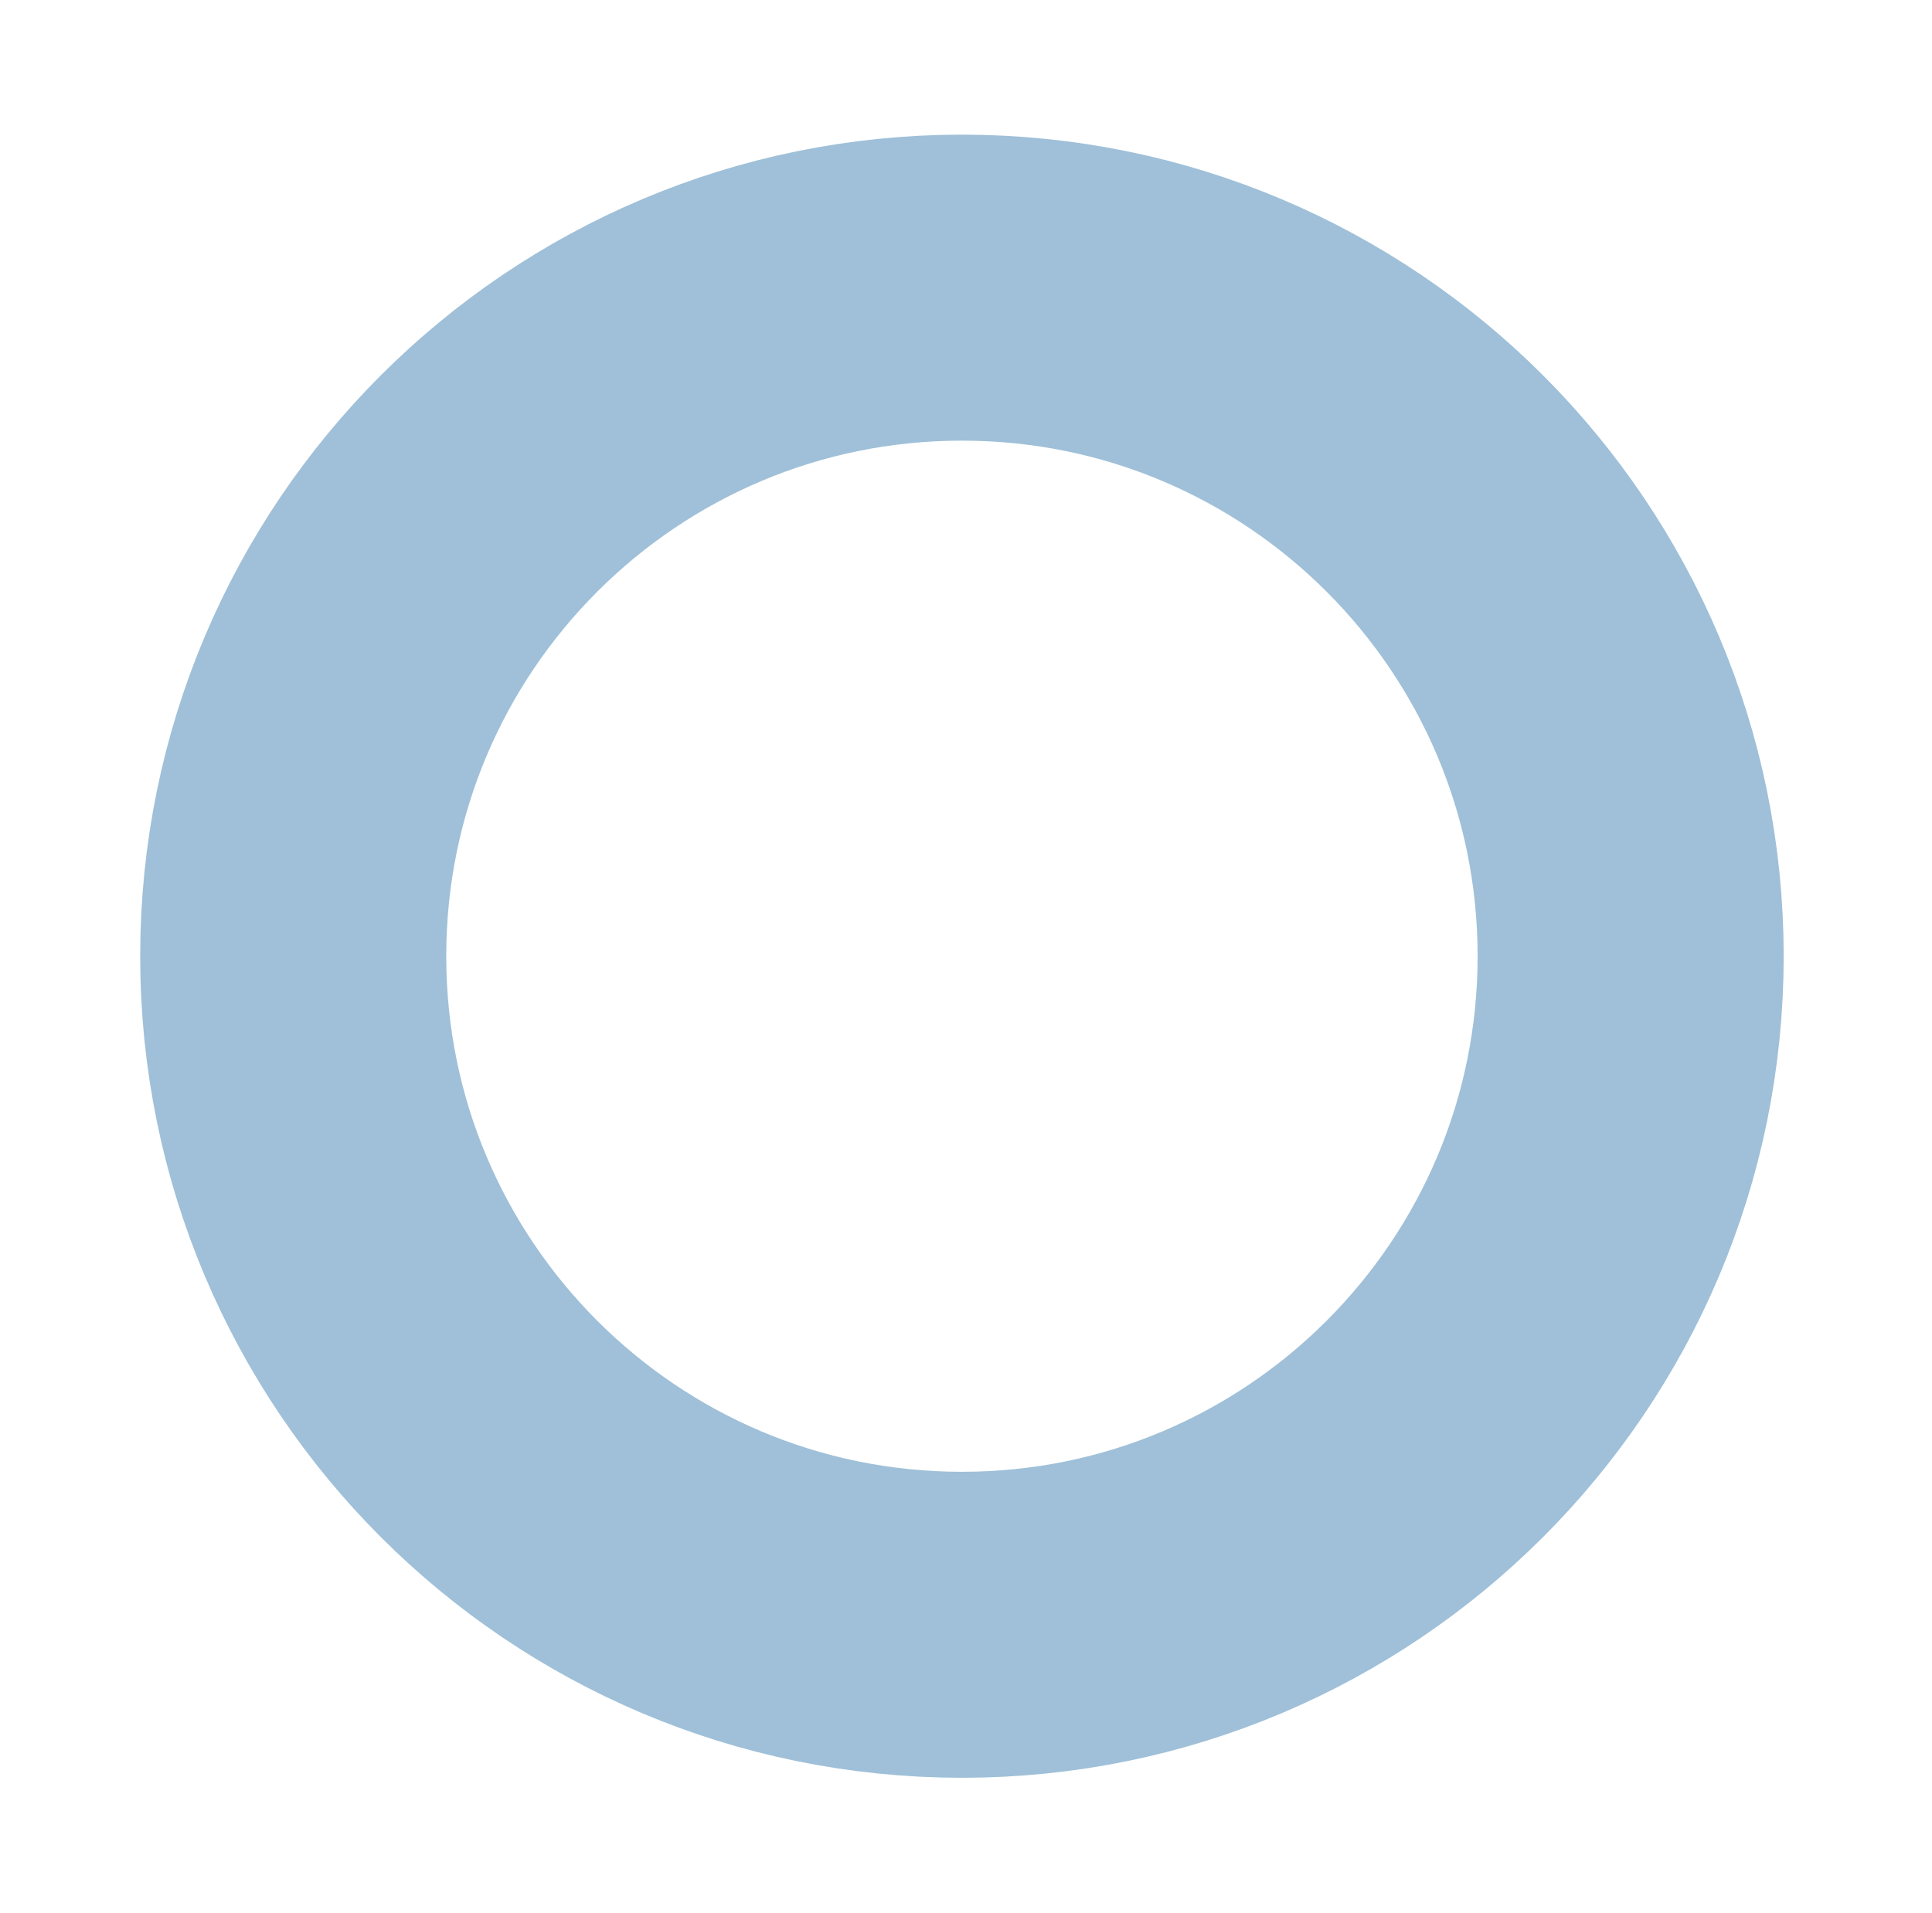
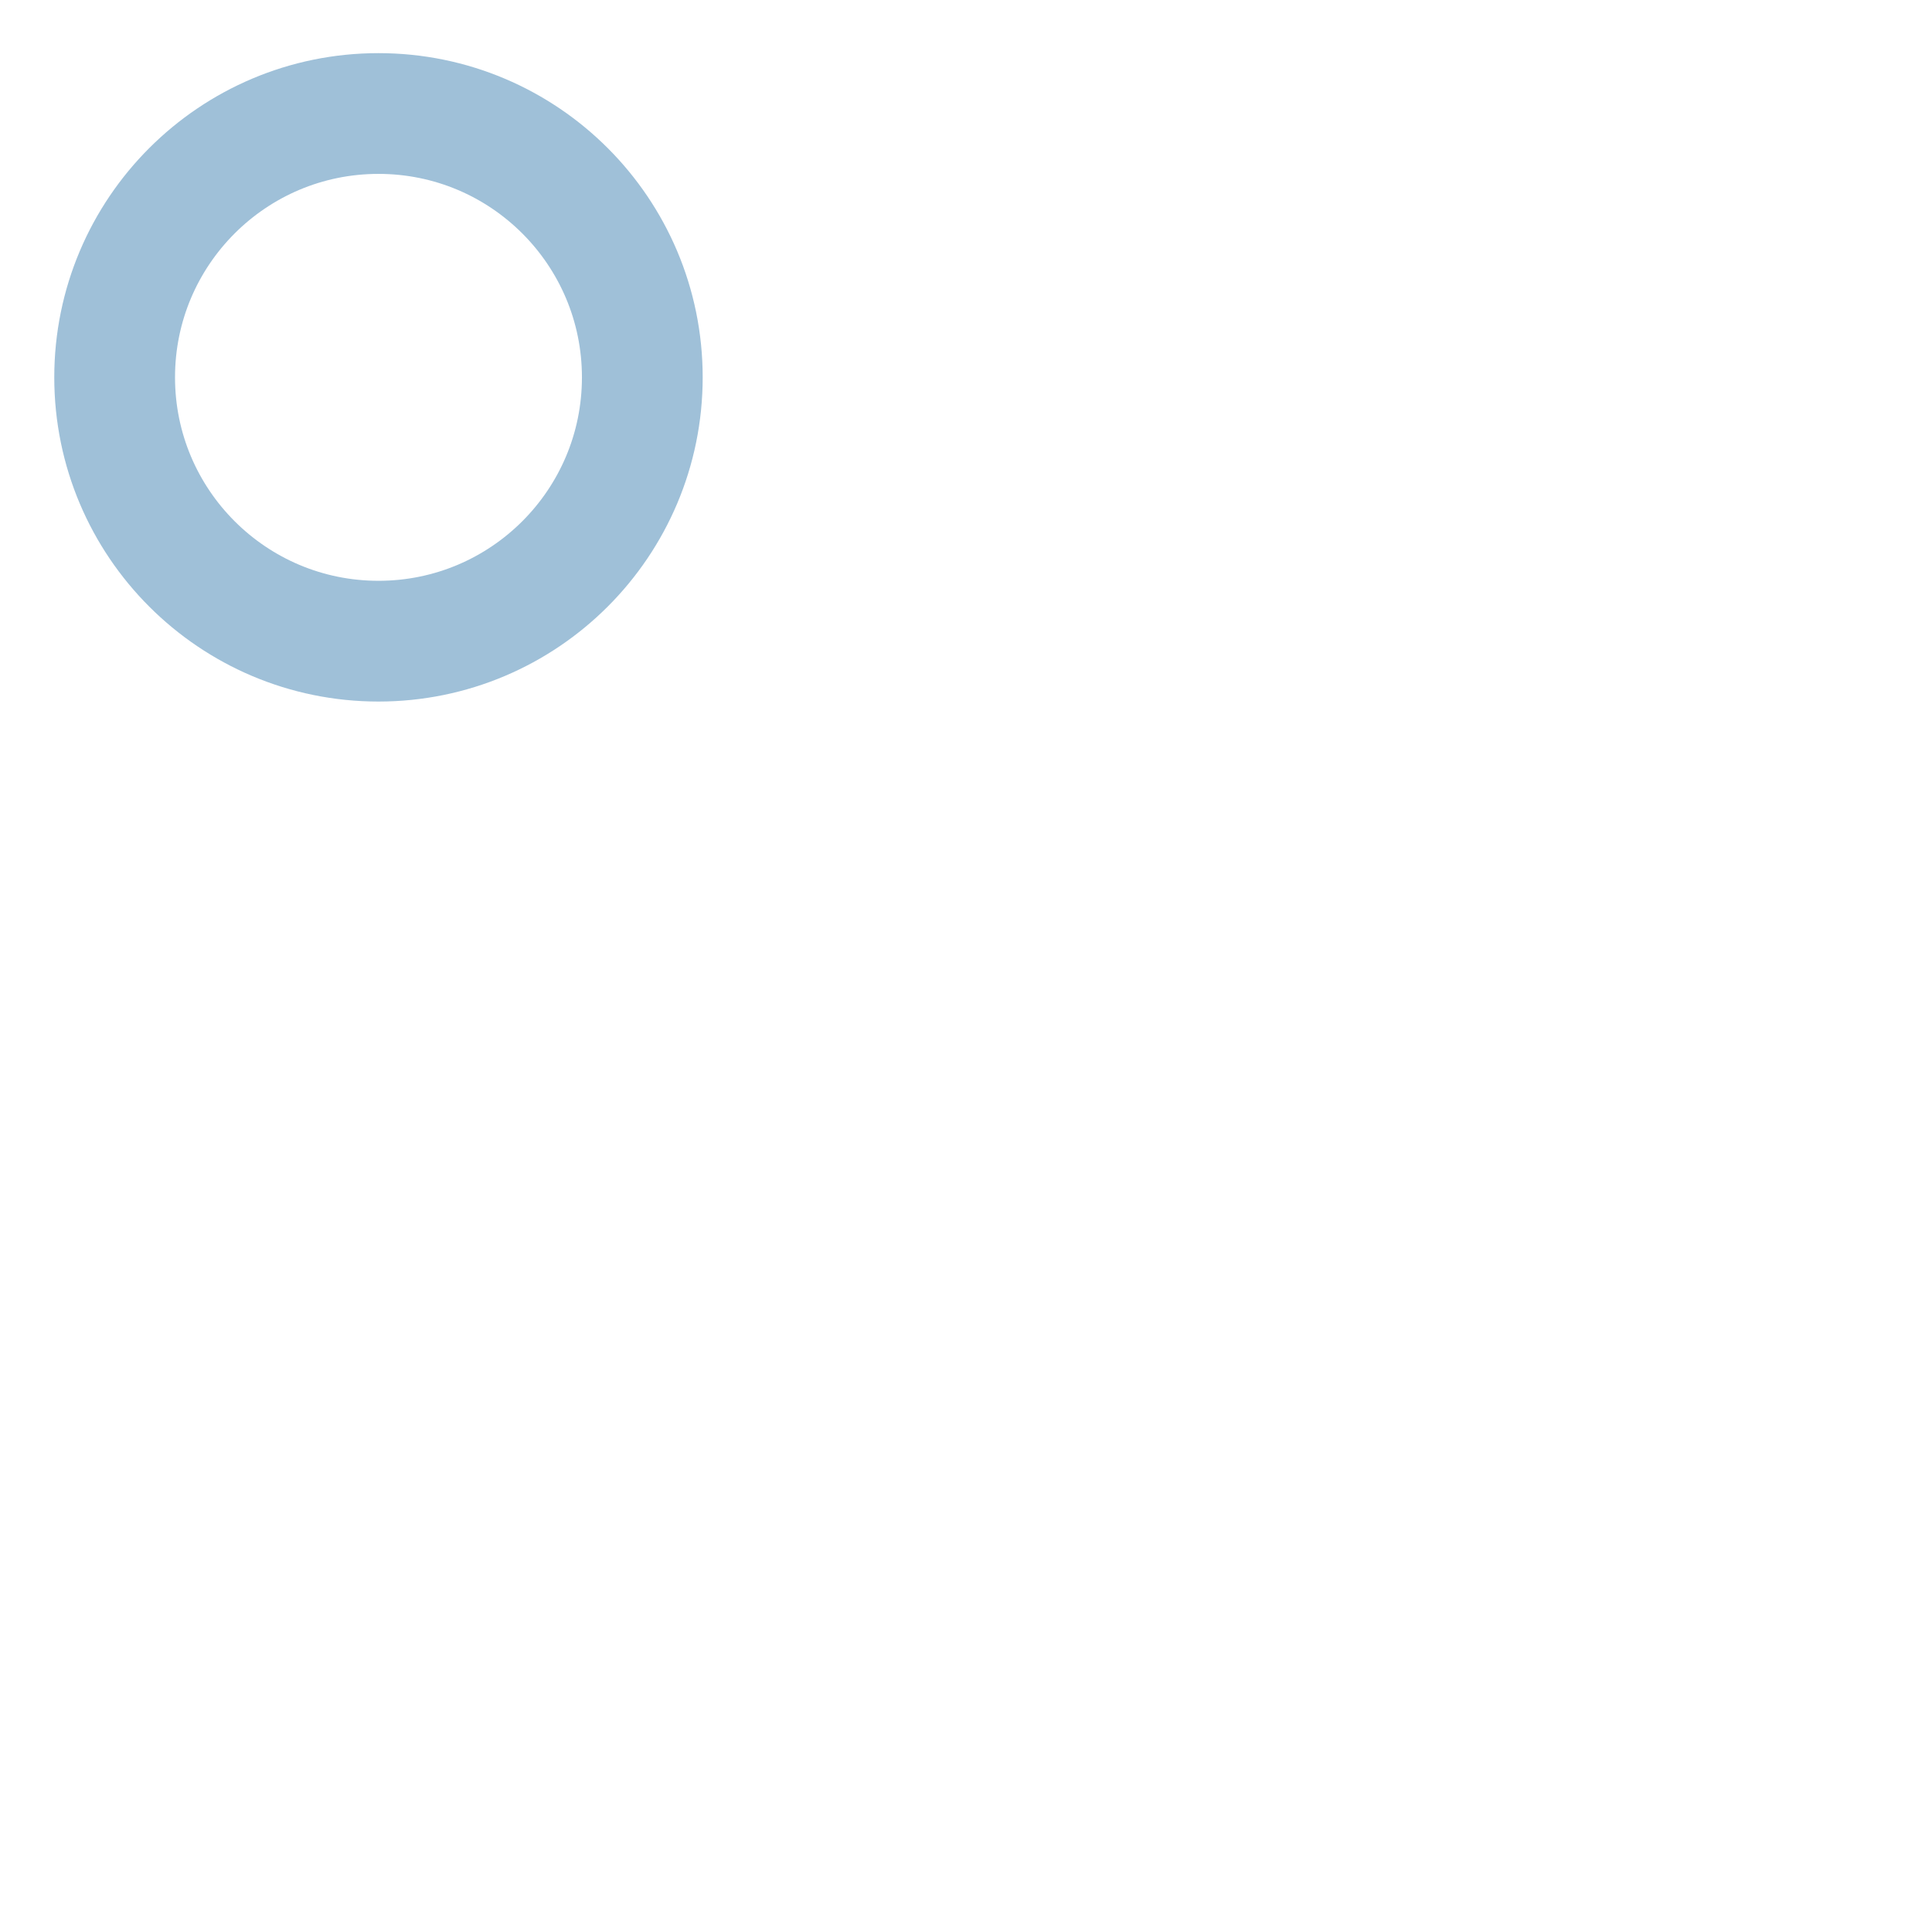
- <svg xmlns="http://www.w3.org/2000/svg" width="100%" height="100%" viewBox="0 0 101 100" version="1.1" xml:space="preserve" style="fill-rule:evenodd;clip-rule:evenodd;stroke-linecap:round;stroke-linejoin:round;stroke-miterlimit:1.5;">
-   <g transform="matrix(1,0,0,1,-214,0)">
-     <g id="Artboard1" transform="matrix(1.71898,0,0,1.35497,-63.8873,26.7705)">
-       <rect x="161.826" y="-19.757" width="58.174" height="73.802" style="fill:none;" />
-       <g transform="matrix(0.581739,0,0,0.738025,35.4823,-20.1498)">
-         <circle cx="267.182" cy="50.532" r="34.959" style="fill:none;stroke:rgb(159,192,216);stroke-width:16px;" />
-       </g>
-     </g>
-   </g>
+ <svg xmlns="http://www.w3.org/2000/svg" width="100%" height="100%" viewBox="0 0 256 256" version="1.1" xml:space="preserve" style="fill-rule:evenodd;clip-rule:evenodd;stroke-linecap:round;stroke-linejoin:round;stroke-miterlimit:1.5;">
+   <rect id="Artboard1" x="0.15" y="-0" width="256" height="256" style="fill:none;" />
+   <circle cx="50.15" cy="50" r="34.959" style="fill:none;stroke:#9fc0d8;stroke-width:16px;" />
</svg>
